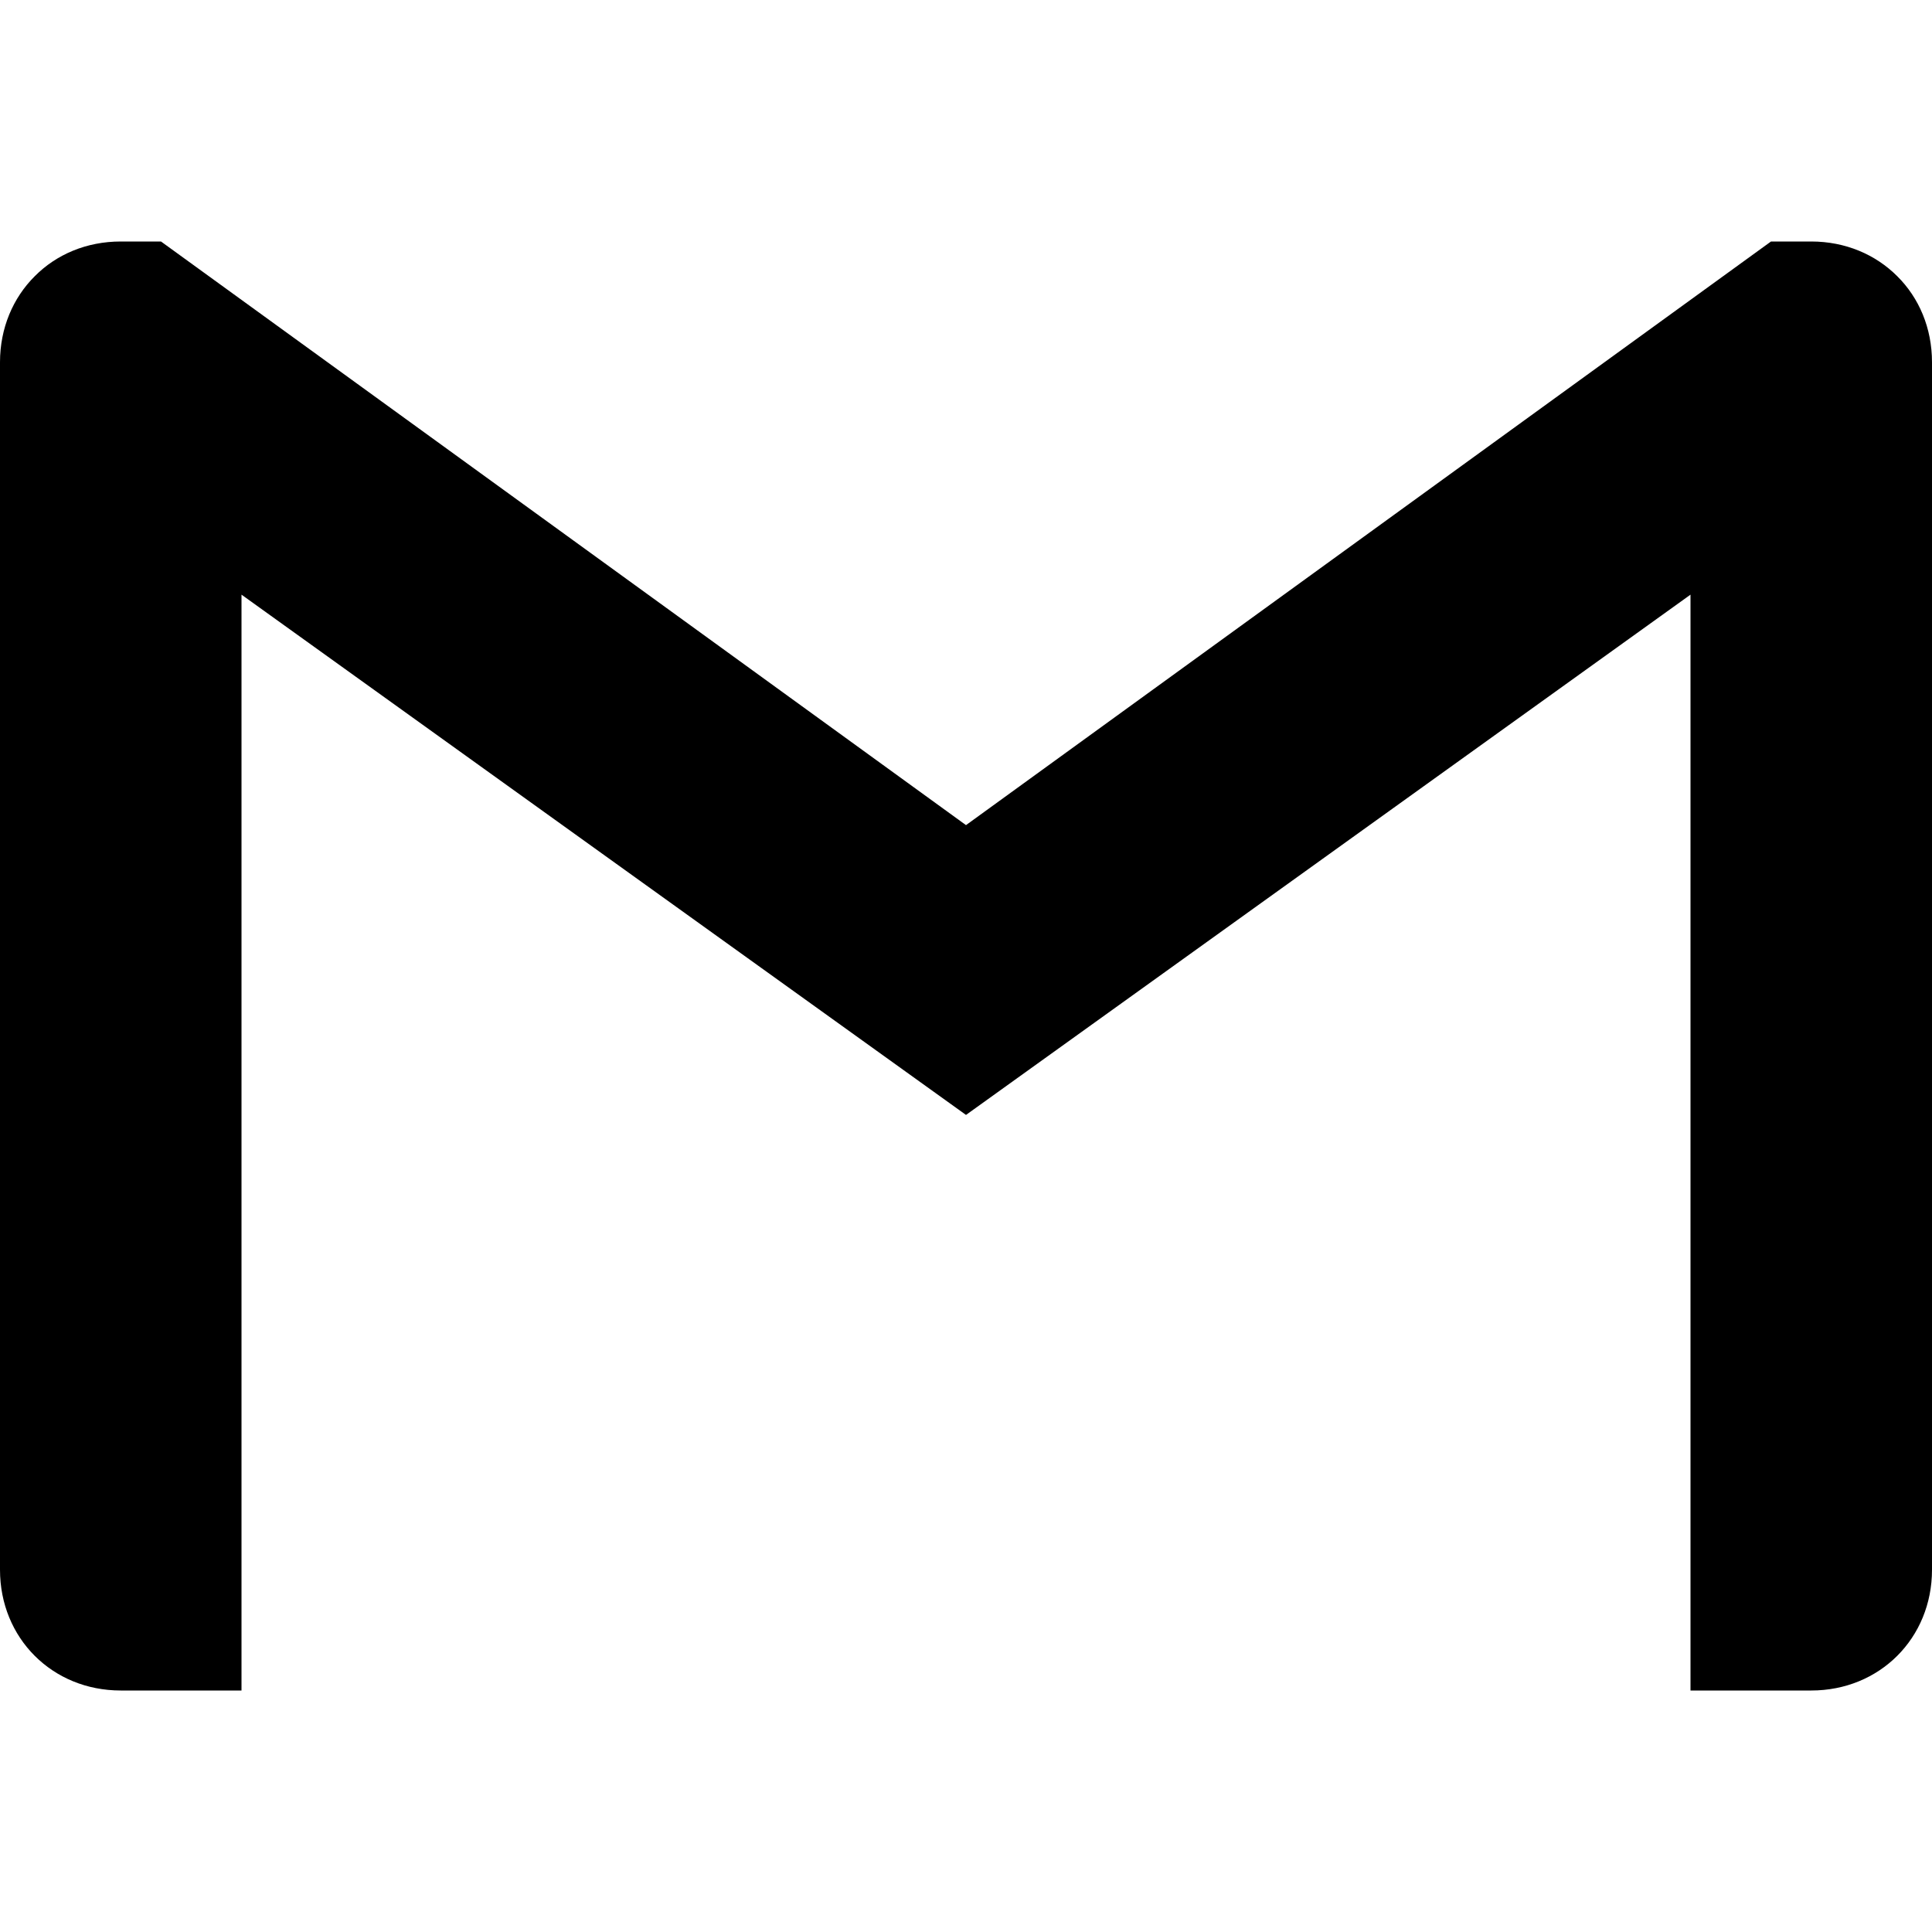
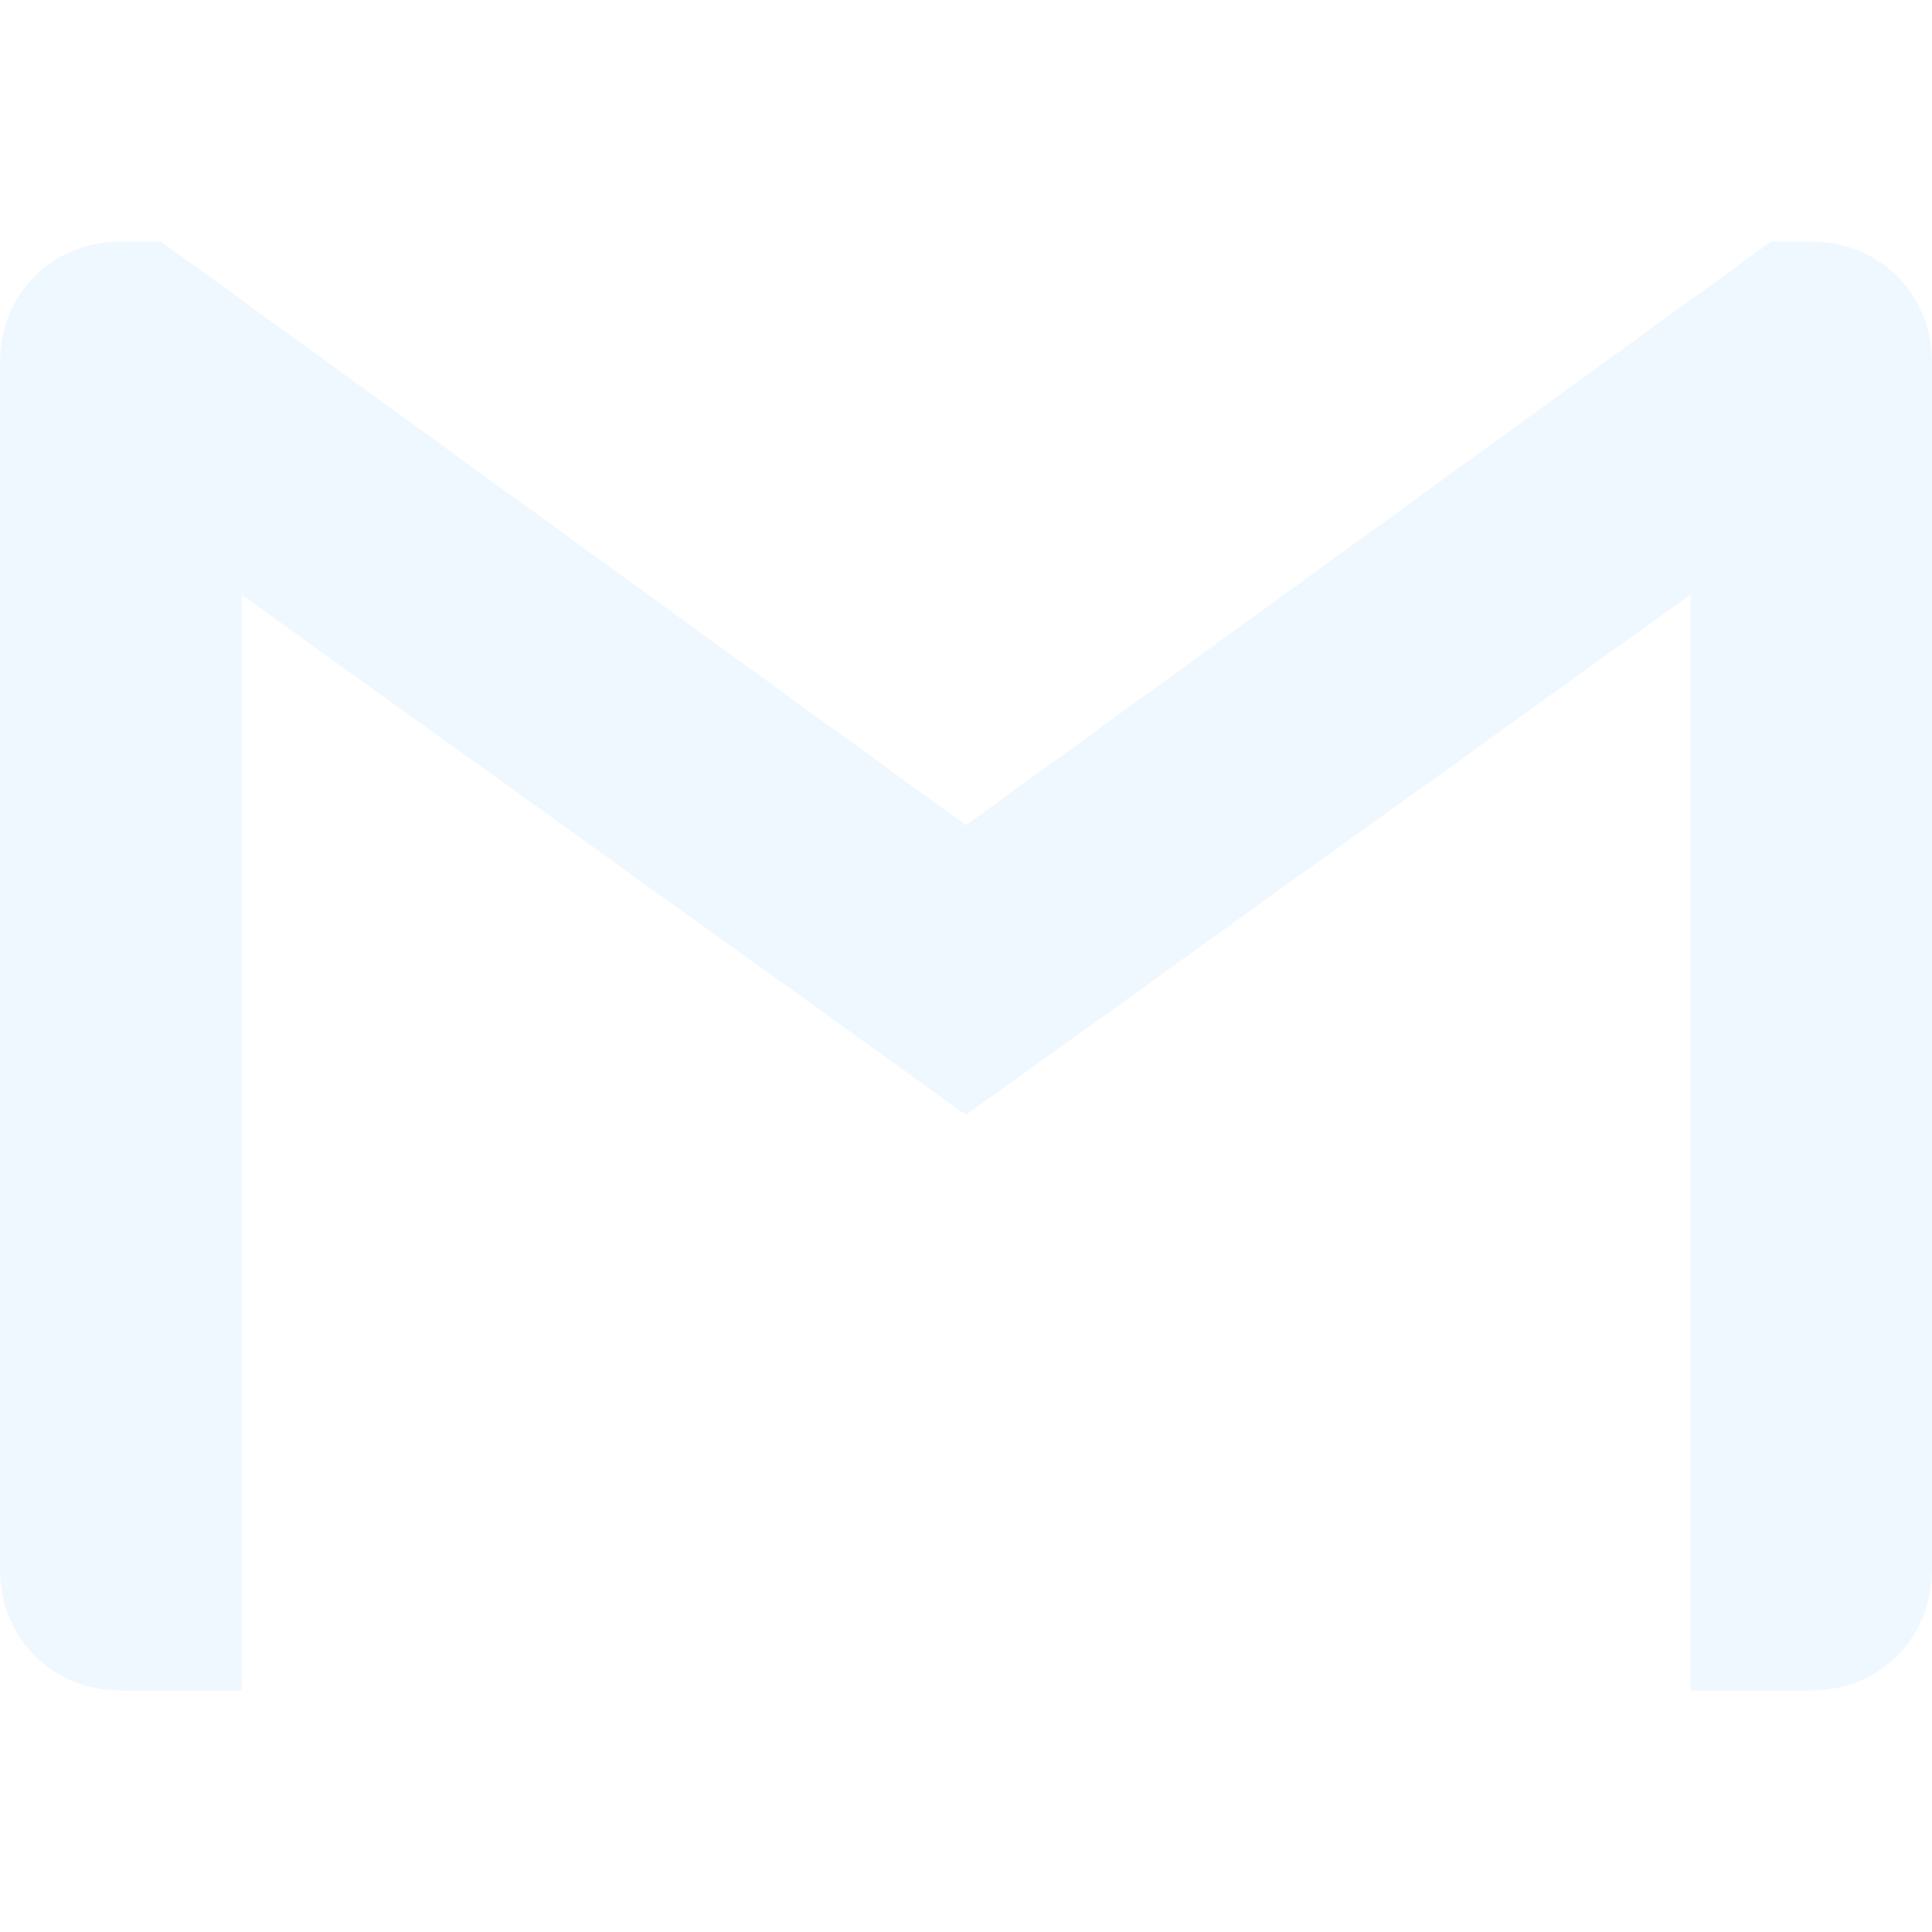
- <svg xmlns="http://www.w3.org/2000/svg" role="img" viewBox="0 0 24 24">
-   <path d="M24 4.5v15c0 .85-.65 1.5-1.5 1.5H21V7.387l-9 6.463-9-6.463V21H1.5C.649 21 0 20.35 0 19.5v-15c0-.425.162-.8.431-1.068C.7 3.16 1.076 3 1.5 3H2l10 7.25L22 3h.5c.425 0 .8.162 1.069.432.27.268.431.643.431 1.068z" />
+ <svg xmlns="http://www.w3.org/2000/svg" id="svg873" version="1.1" viewBox="0 0 24 24" role="img">
+   <defs id="defs877" />
+   <path style="fill:#f0f8ff;fill-opacity:1" id="path871" d="M24 4.5v15c0 .85-.65 1.5-1.5 1.5H21V7.387l-9 6.463-9-6.463V21H1.5C.649 21 0 20.35 0 19.5v-15c0-.425.162-.8.431-1.068C.7 3.16 1.076 3 1.5 3H2l10 7.25L22 3h.5c.425 0 .8.162 1.069.432.27.268.431.643.431 1.068z" />
</svg>
